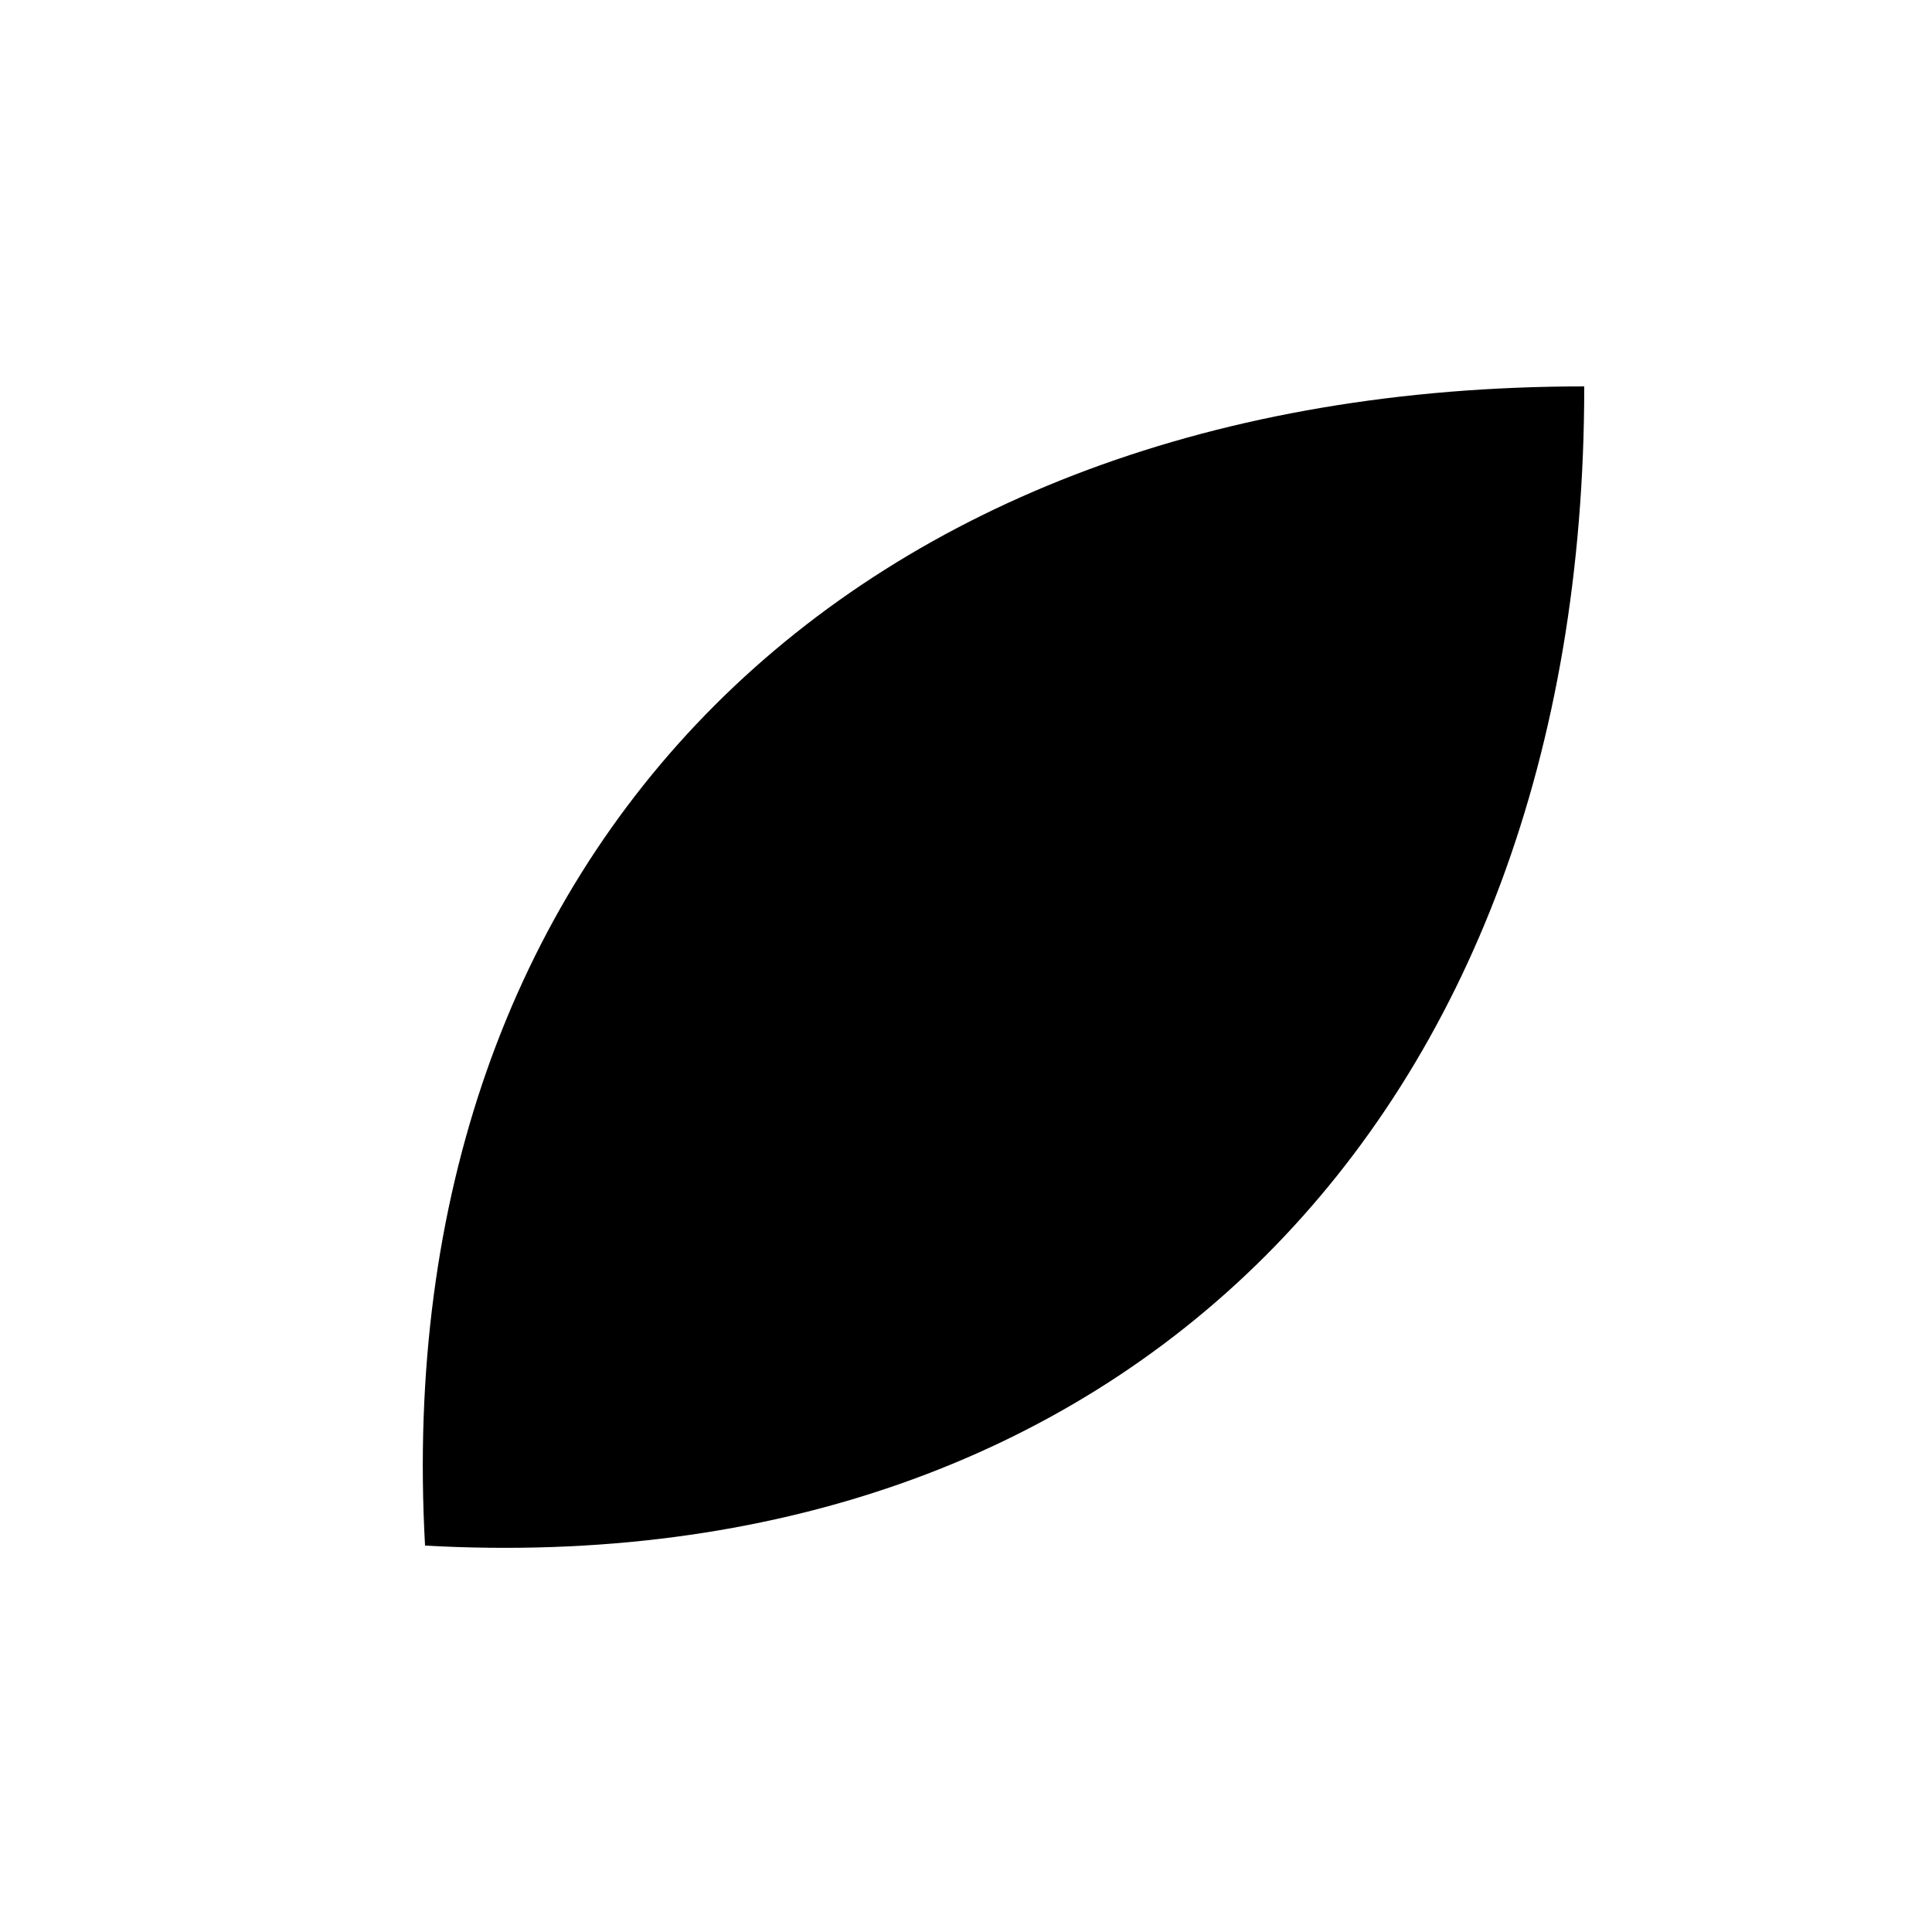
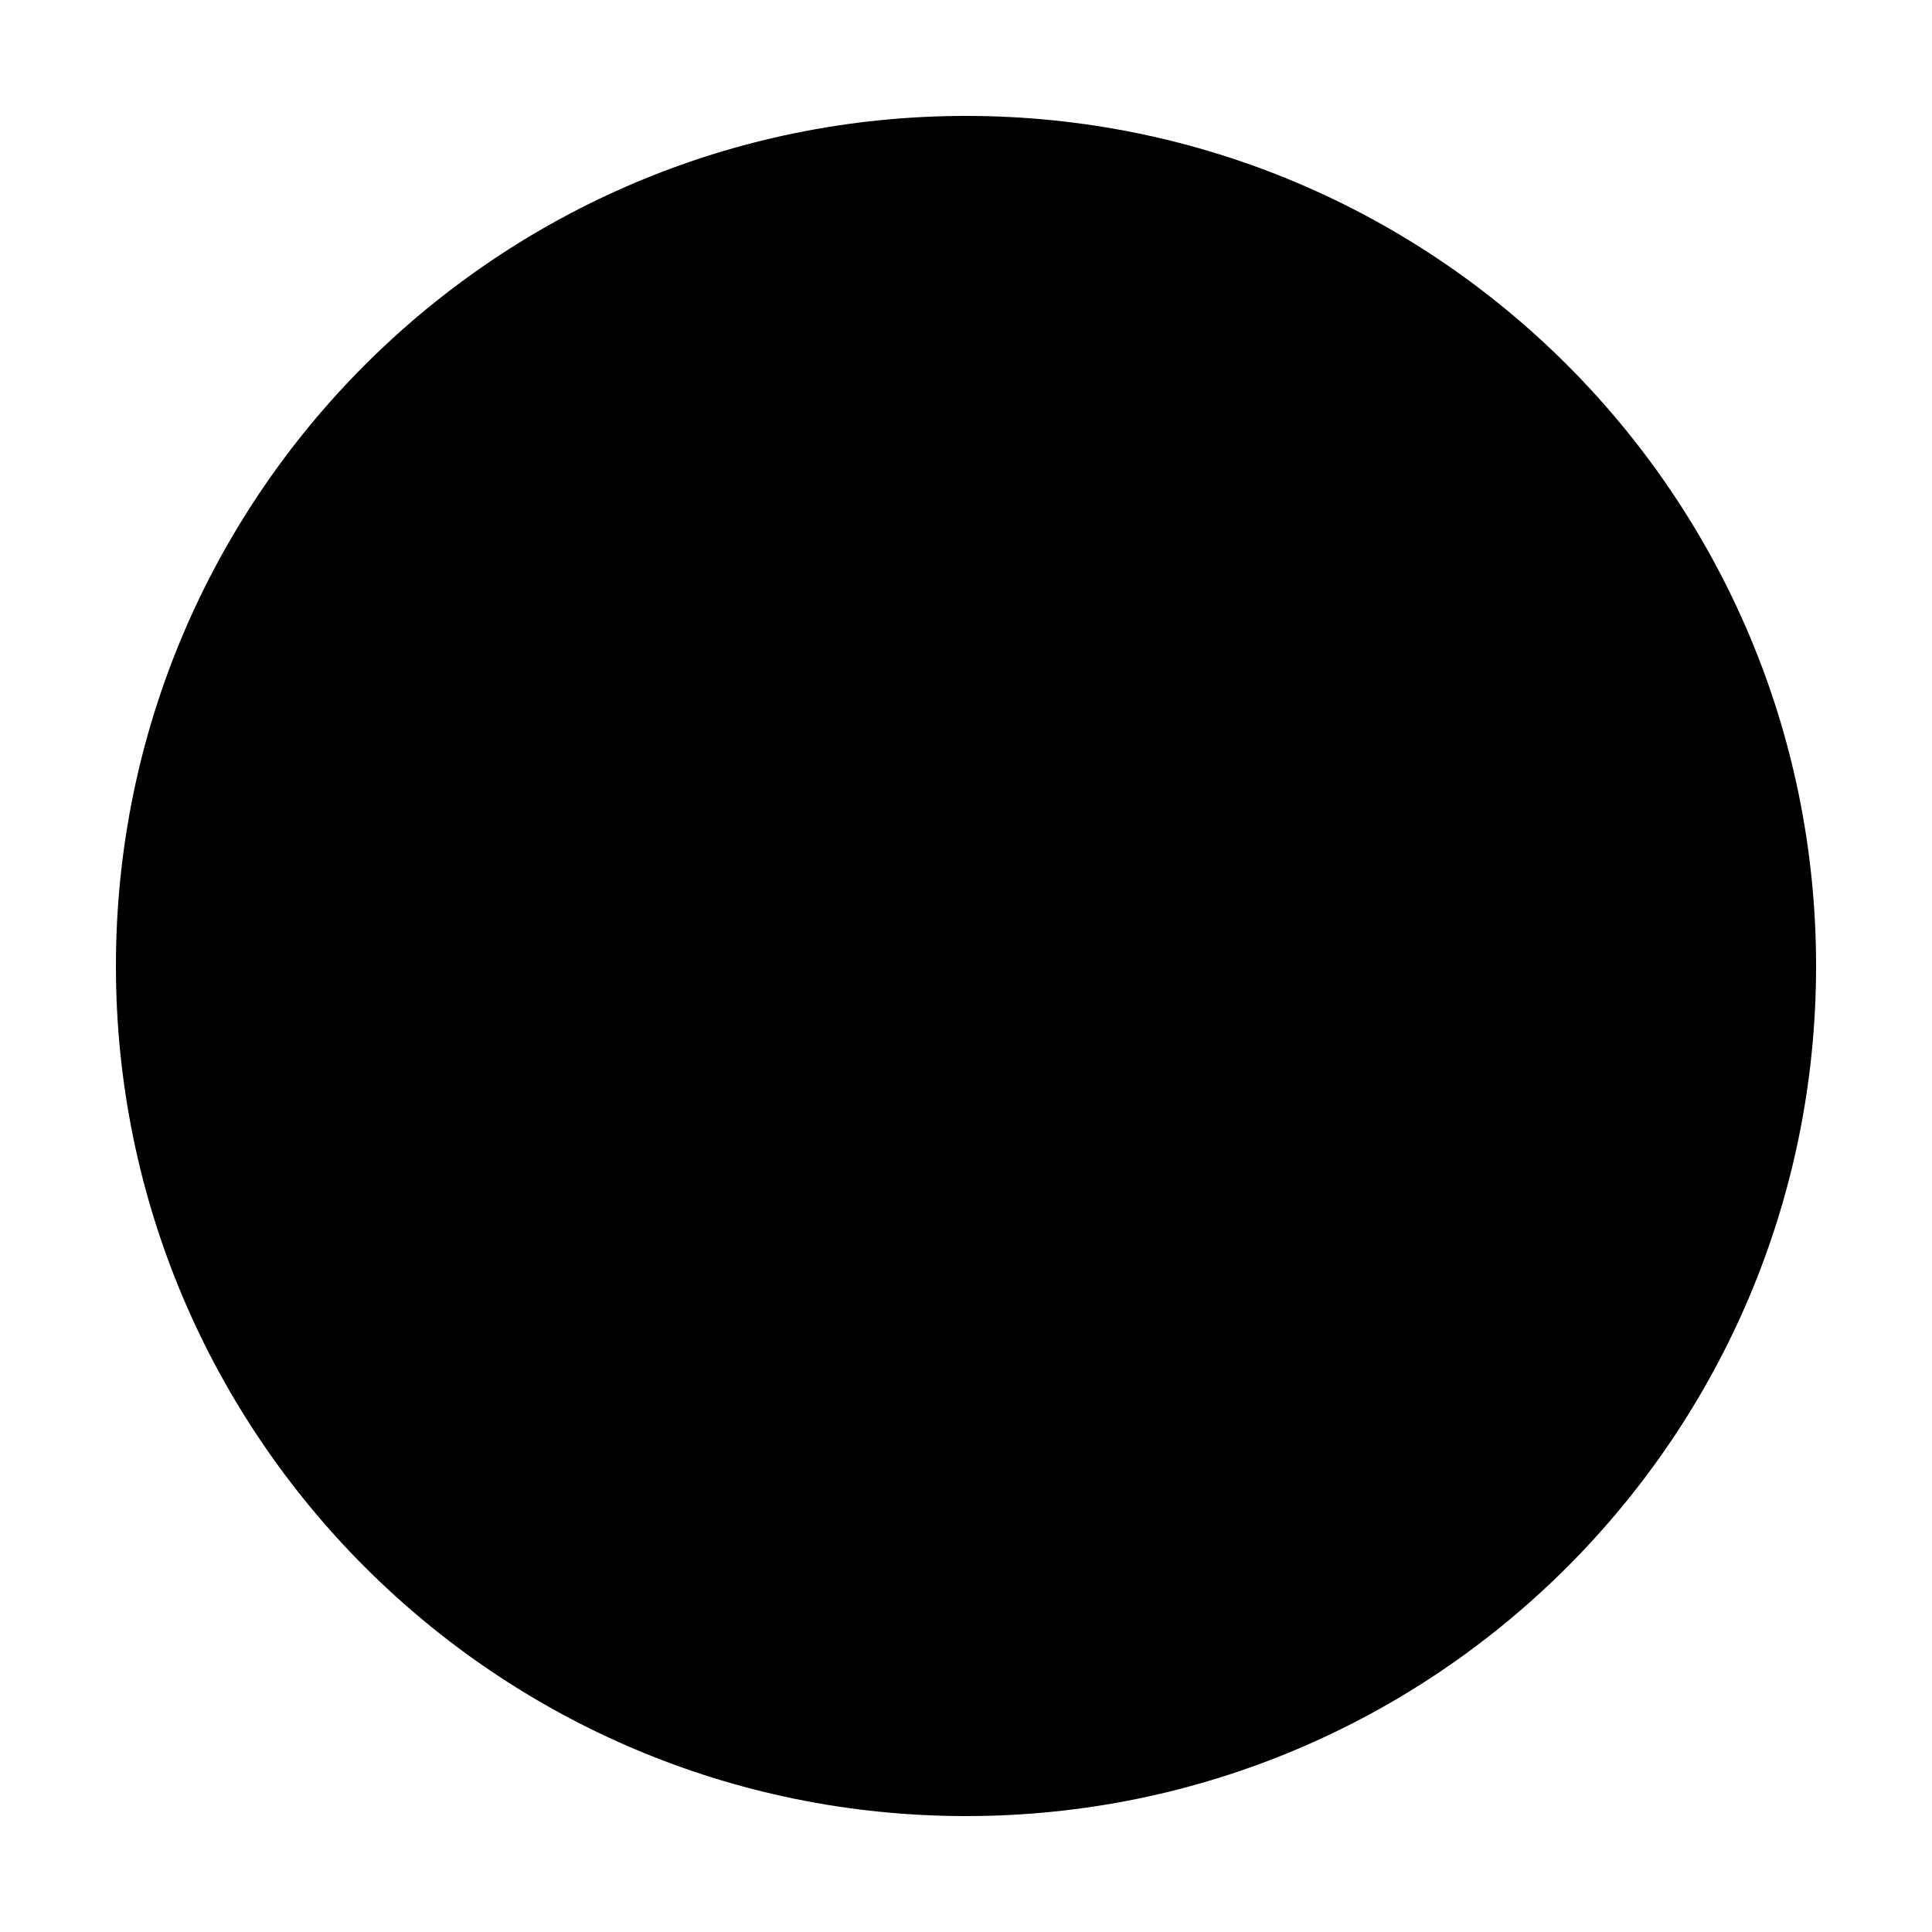
<svg xmlns="http://www.w3.org/2000/svg" version="1.1" width="100" height="100" viewBox="0 0 100 100">
-   <path d="M22,80 C20,44 44,20 82,20 C82,58 58,82 22,80 Z" fill="param(fill) #E2F3D5" fill-opacity="param(fill-opacity) 1" stroke="param(outline) #2E7D32" stroke-opacity="param(outline-opacity) 1" stroke-width="5" stroke-linecap="round" stroke-linejoin="round" />
-   <path d="M22,80 L62,40" fill="none" stroke="param(outline) #2E7D32" stroke-opacity="param(outline-opacity) 1" stroke-width="4.5" stroke-linecap="round" stroke-linejoin="round" />
+   <circle cx="50" cy="50" r="44" fill="param(fill) #E2F3D5" fill-opacity="param(fill-opacity) 1" stroke="param(outline) #2E7D32" stroke-opacity="param(outline-opacity) 1" stroke-width="5" stroke-linecap="round" stroke-linejoin="round" />
+   <path d="M28,74 C26,46 44,28 74,26 C74,56 56,74 28,74 Z" fill="none" stroke="param(outline) #2E7D32" stroke-opacity="param(outline-opacity) 1" stroke-width="5" stroke-linecap="round" stroke-linejoin="round" />
+   <path d="M28,74 L60,42" fill="none" stroke="param(outline) #2E7D32" stroke-opacity="param(outline-opacity) 1" stroke-width="4.5" stroke-linecap="round" stroke-linejoin="round" />
</svg>
